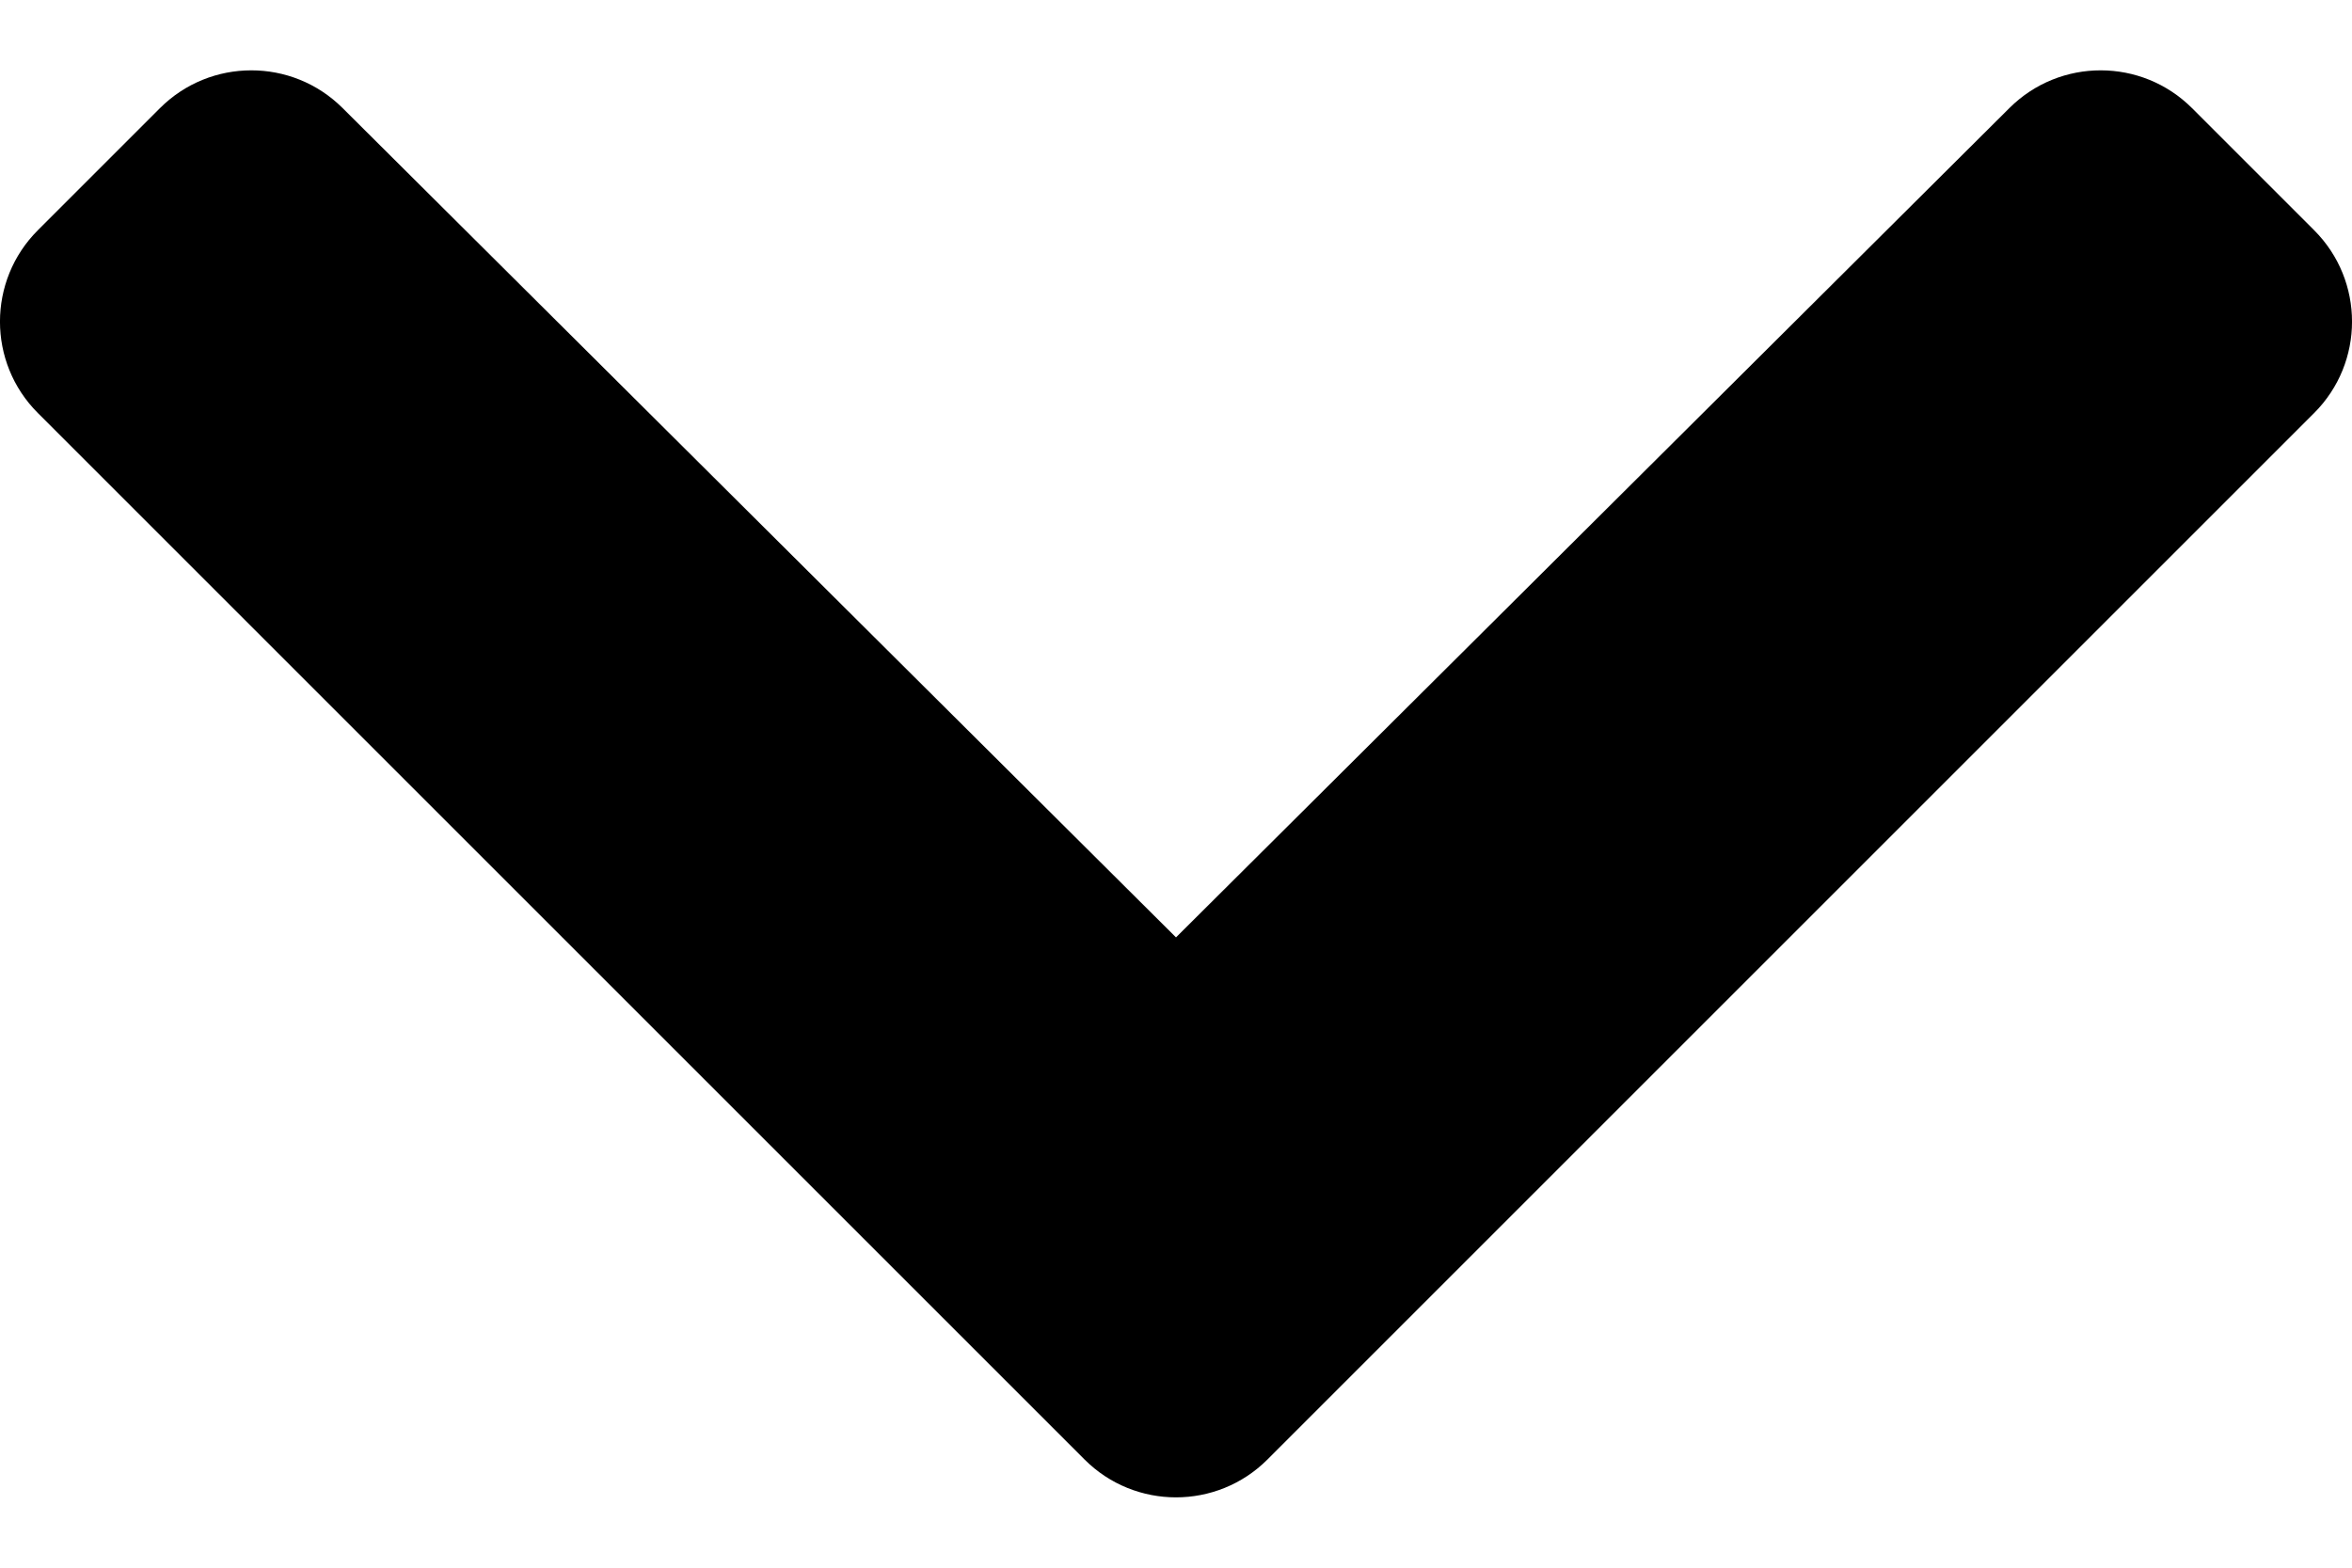
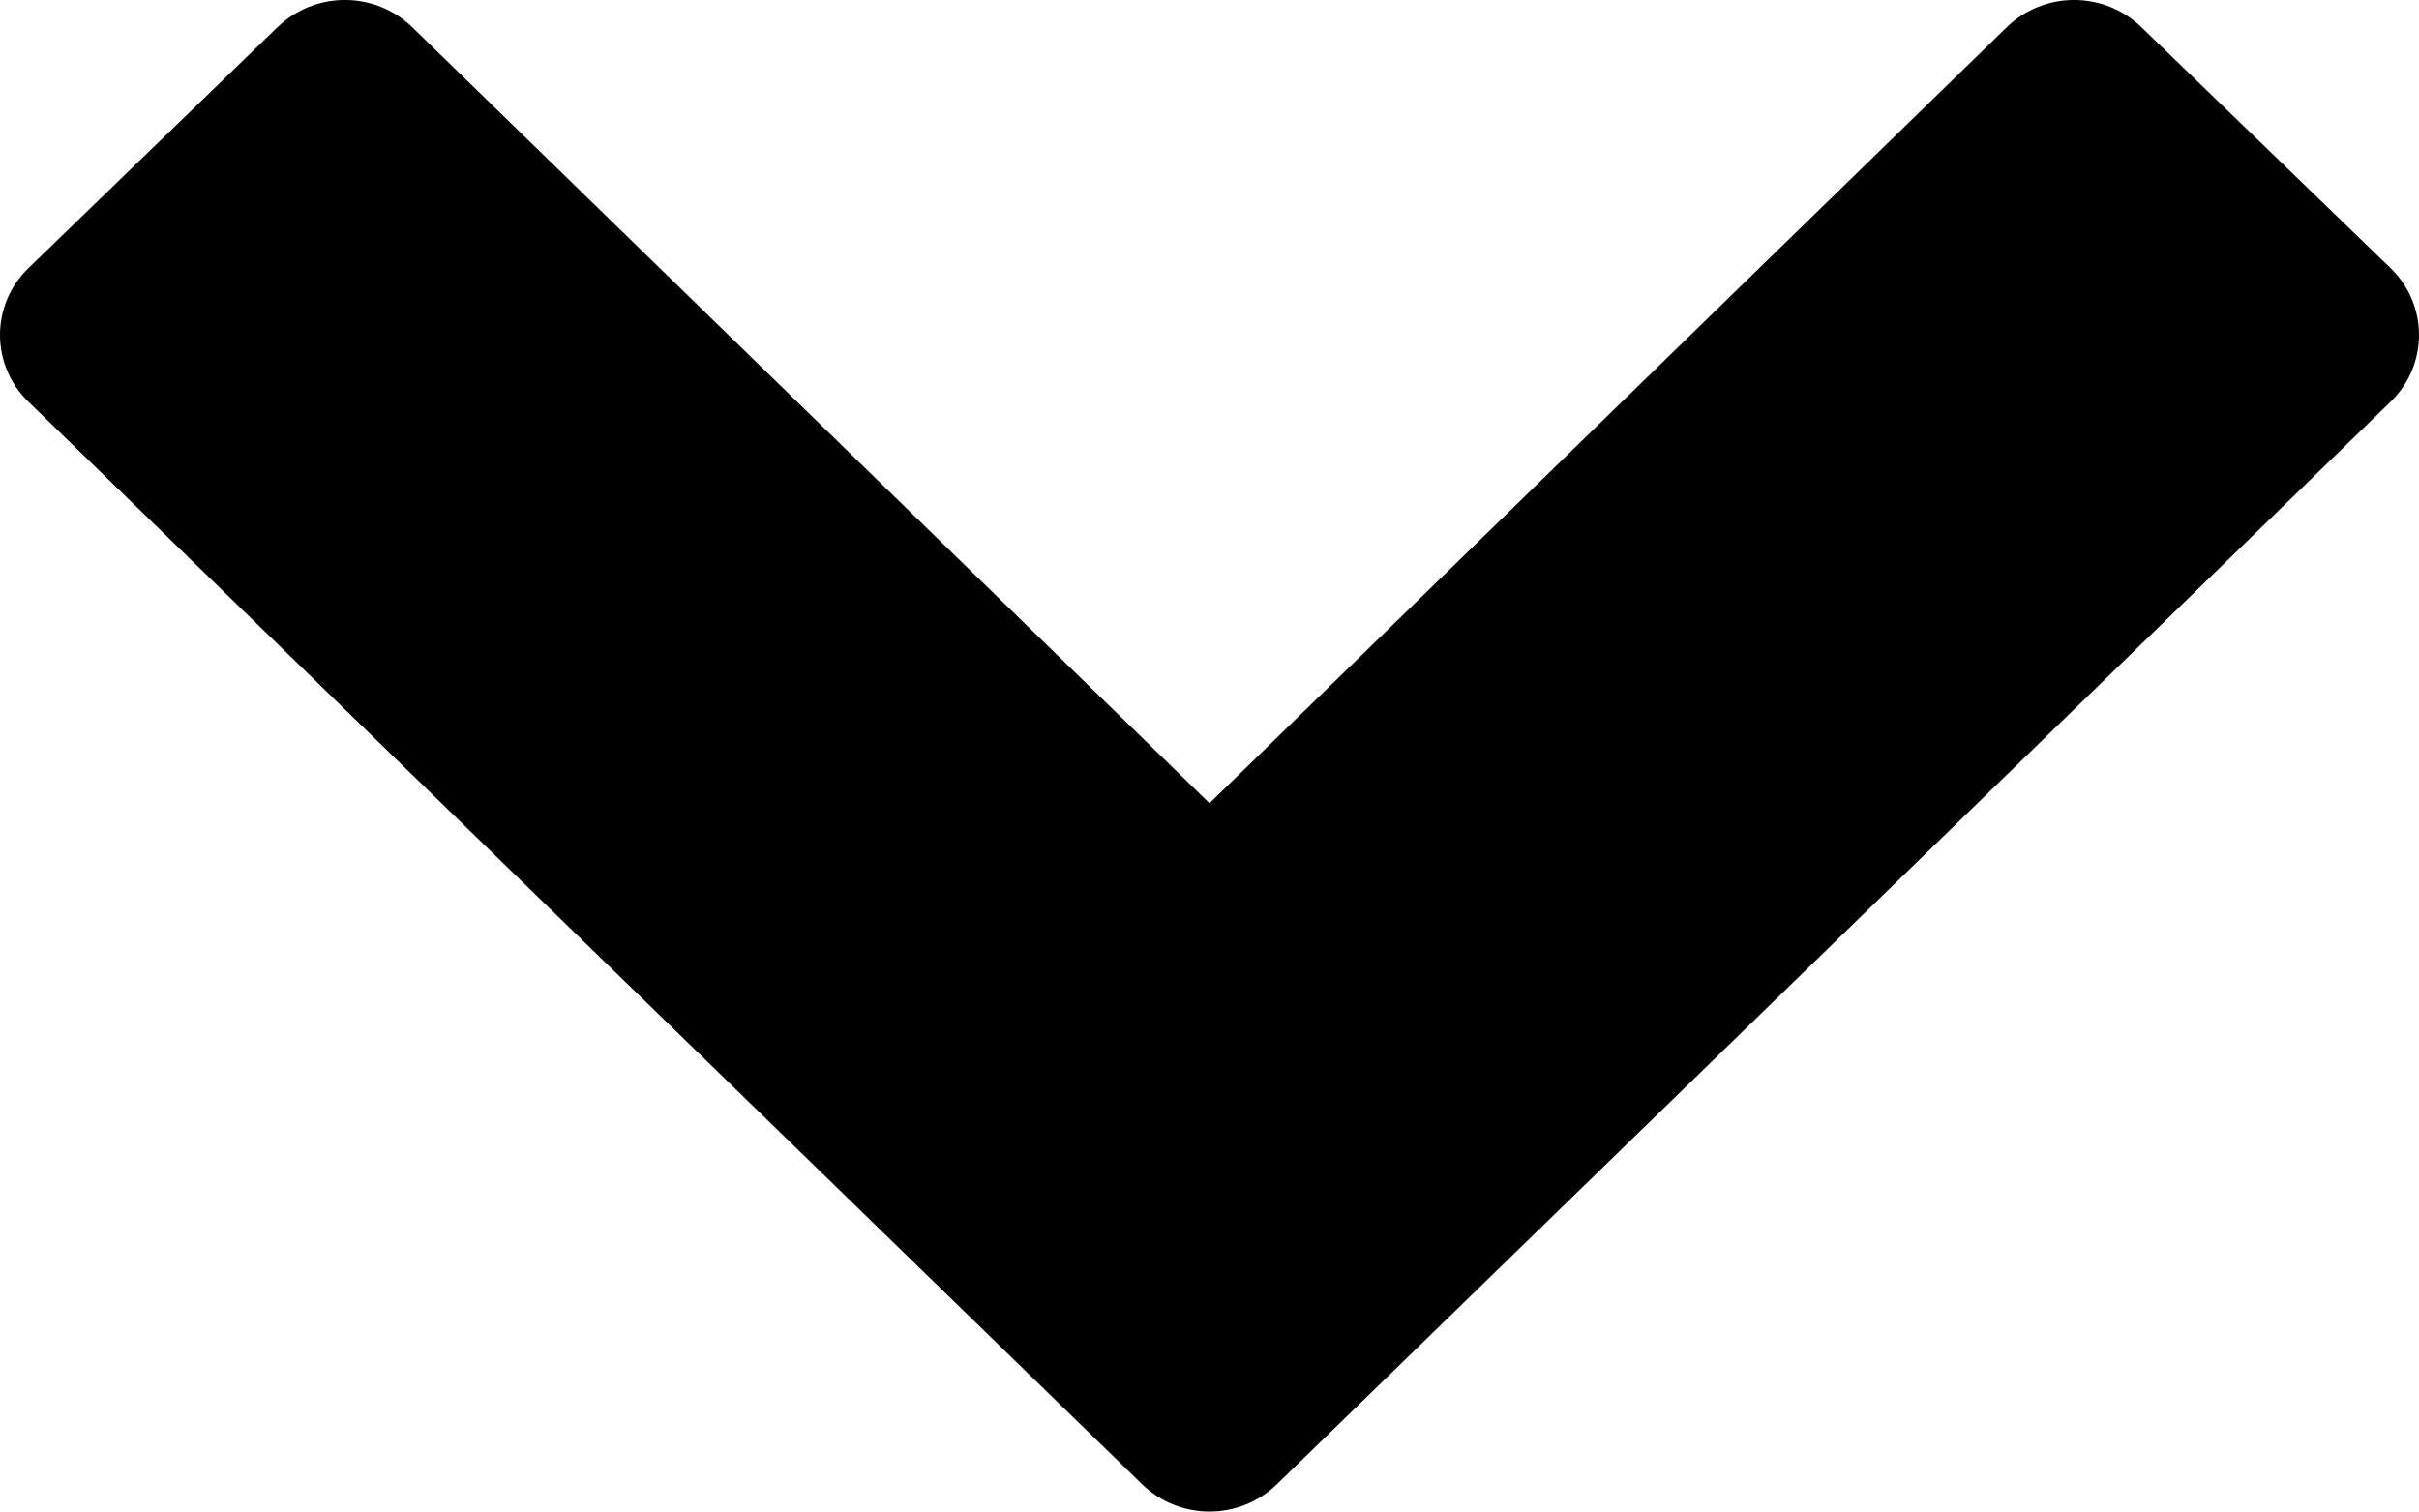
- <svg xmlns="http://www.w3.org/2000/svg" width="24" height="16" viewBox="0 0 24 16" fill="none">
-   <path d="M11.067 14.896L0.386 4.215C-0.129 3.7 -0.129 2.865 0.386 2.35L1.632 1.104C2.146 0.59 2.98 0.589 3.495 1.102L12 9.567L20.505 1.102C21.02 0.589 21.854 0.59 22.368 1.104L23.614 2.35C24.129 2.865 24.129 3.7 23.614 4.215L12.933 14.896C12.418 15.411 11.582 15.411 11.067 14.896Z" fill="#000" />
+ <svg xmlns="http://www.w3.org/2000/svg" width="24" height="15" viewBox="0 0 24 15" fill="none">
+   <path fill-rule="evenodd" clip-rule="evenodd" d="M23.721 3.984L12.67 14.728C12.298 15.091 11.702 15.091 11.33 14.728L0.279 3.984C-0.093 3.621 -0.093 3.027 0.279 2.664L2.751 0.272C3.124 -0.091 3.72 -0.091 4.092 0.272L12 7.971L19.908 0.272C20.28 -0.091 20.876 -0.091 21.248 0.272L23.721 2.664C24.093 3.027 24.093 3.621 23.721 3.984Z" fill="#000" />
</svg>
